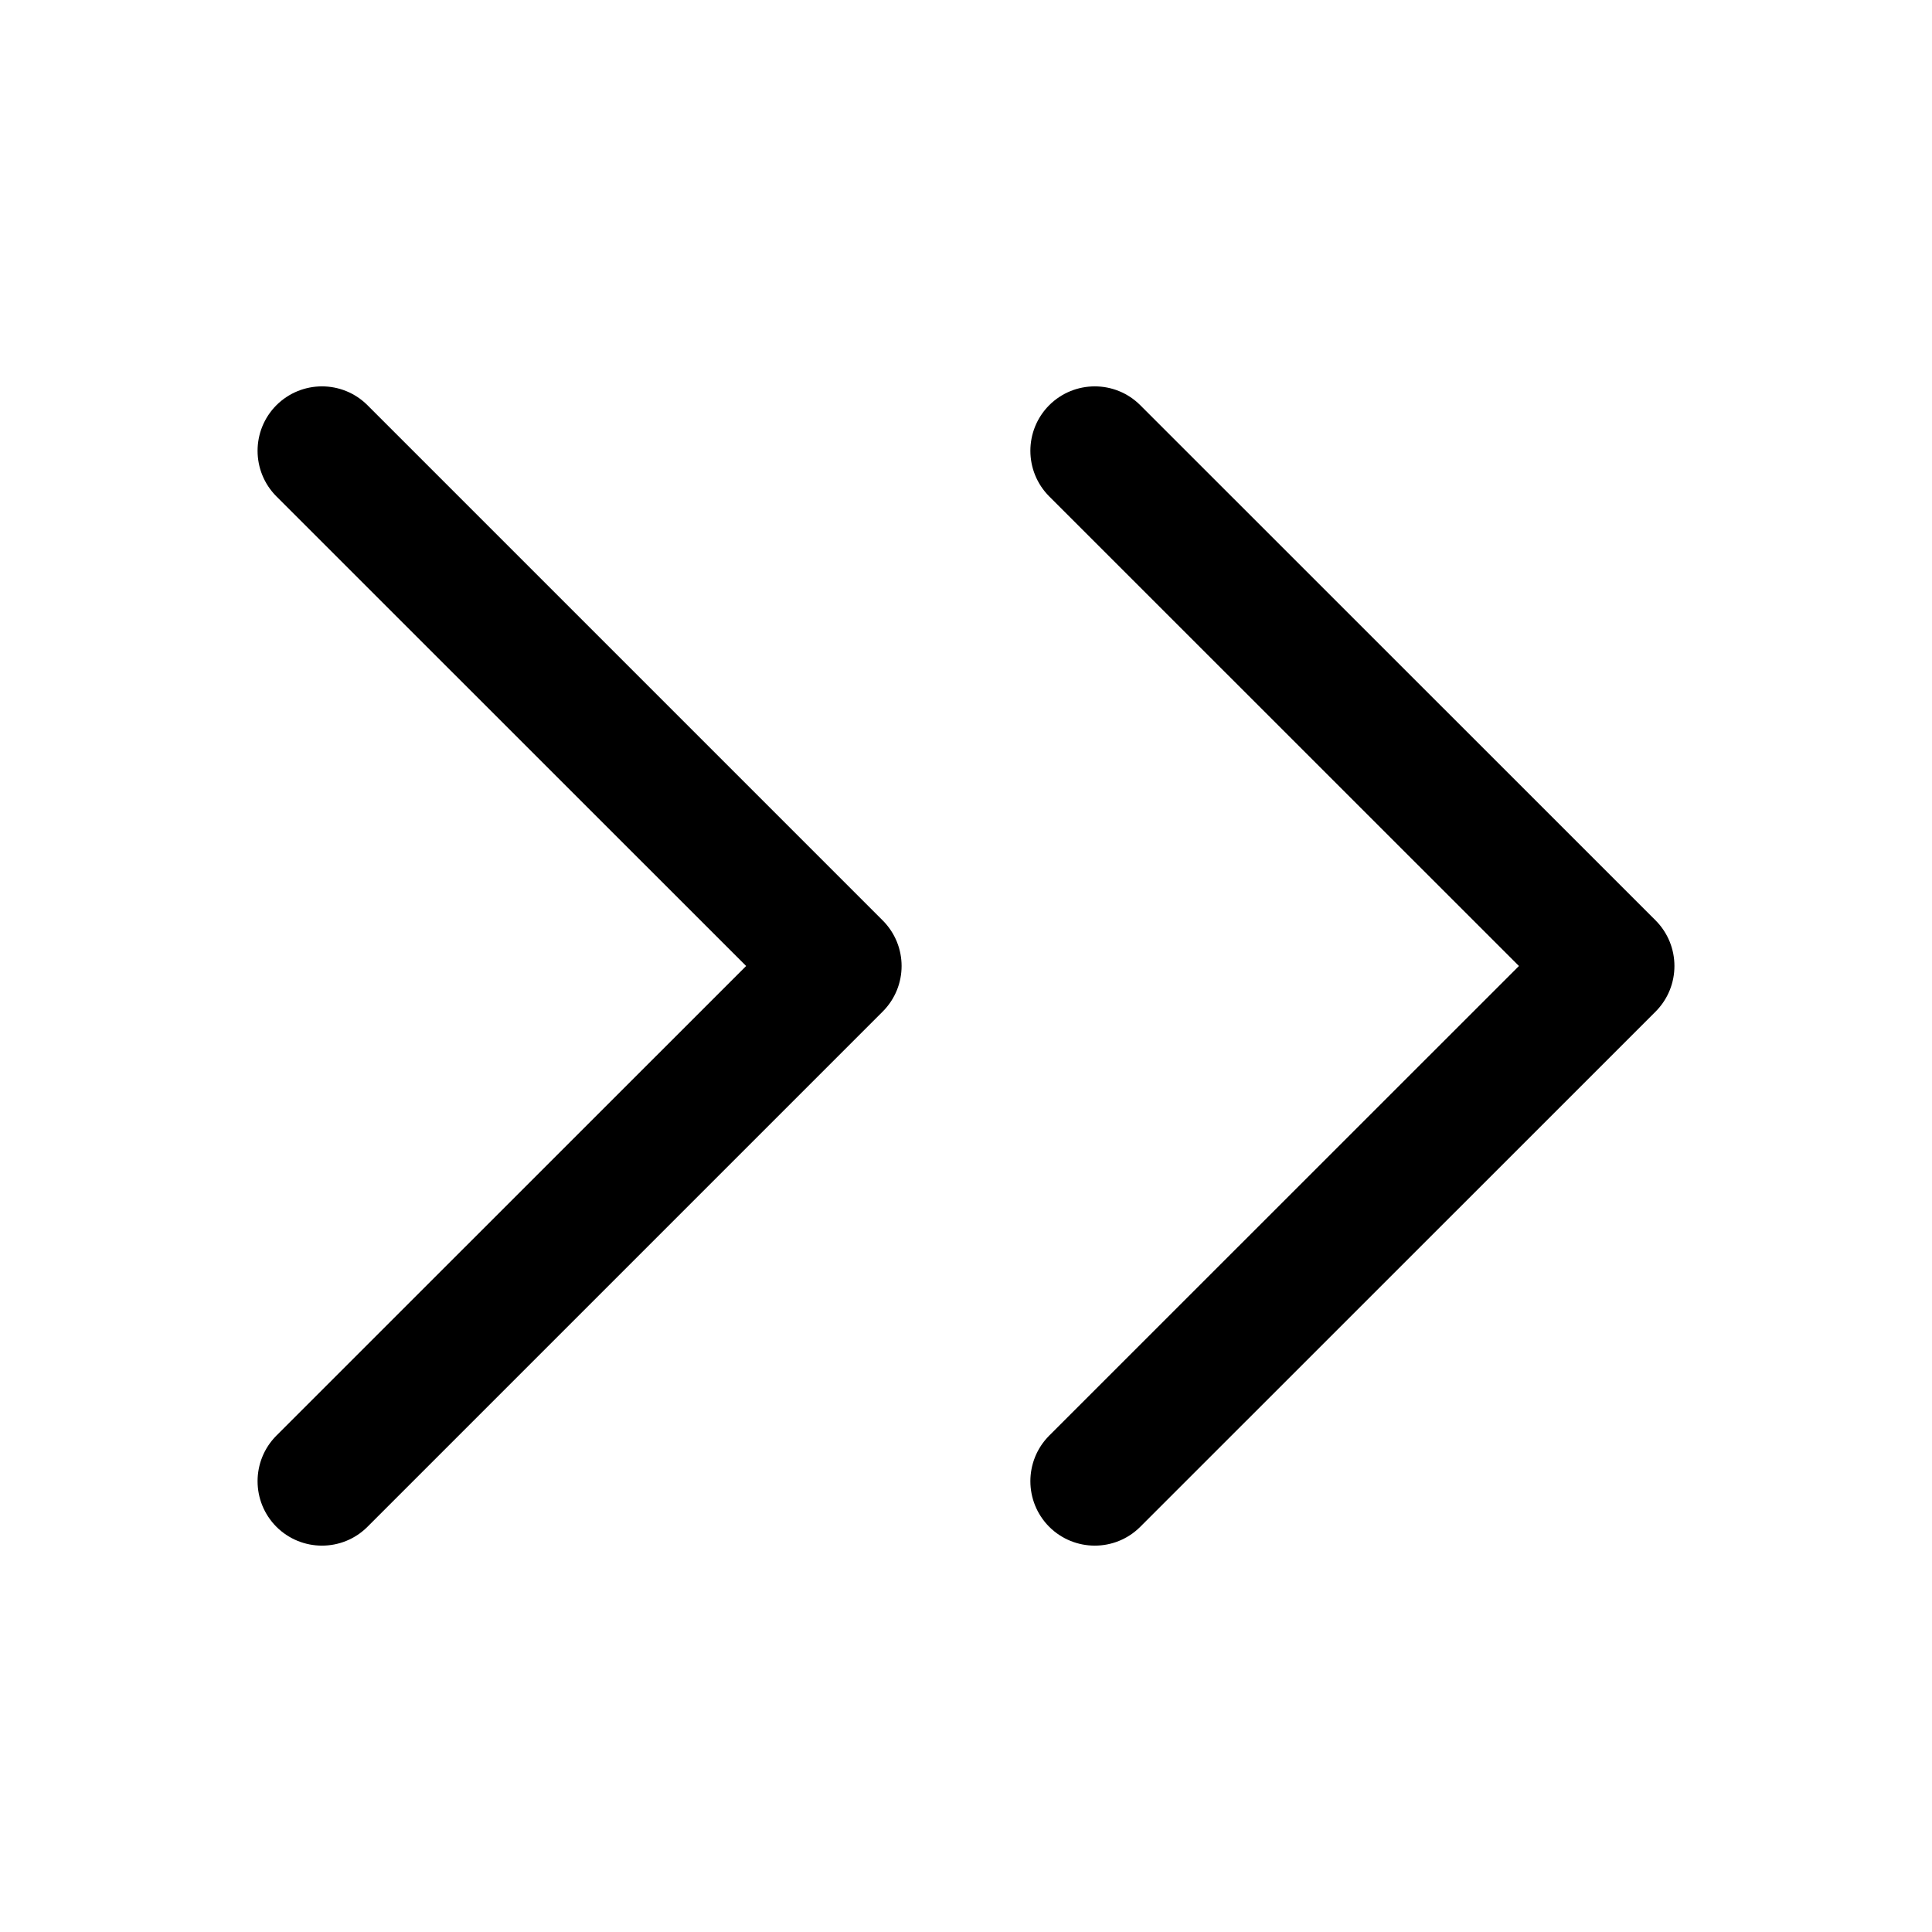
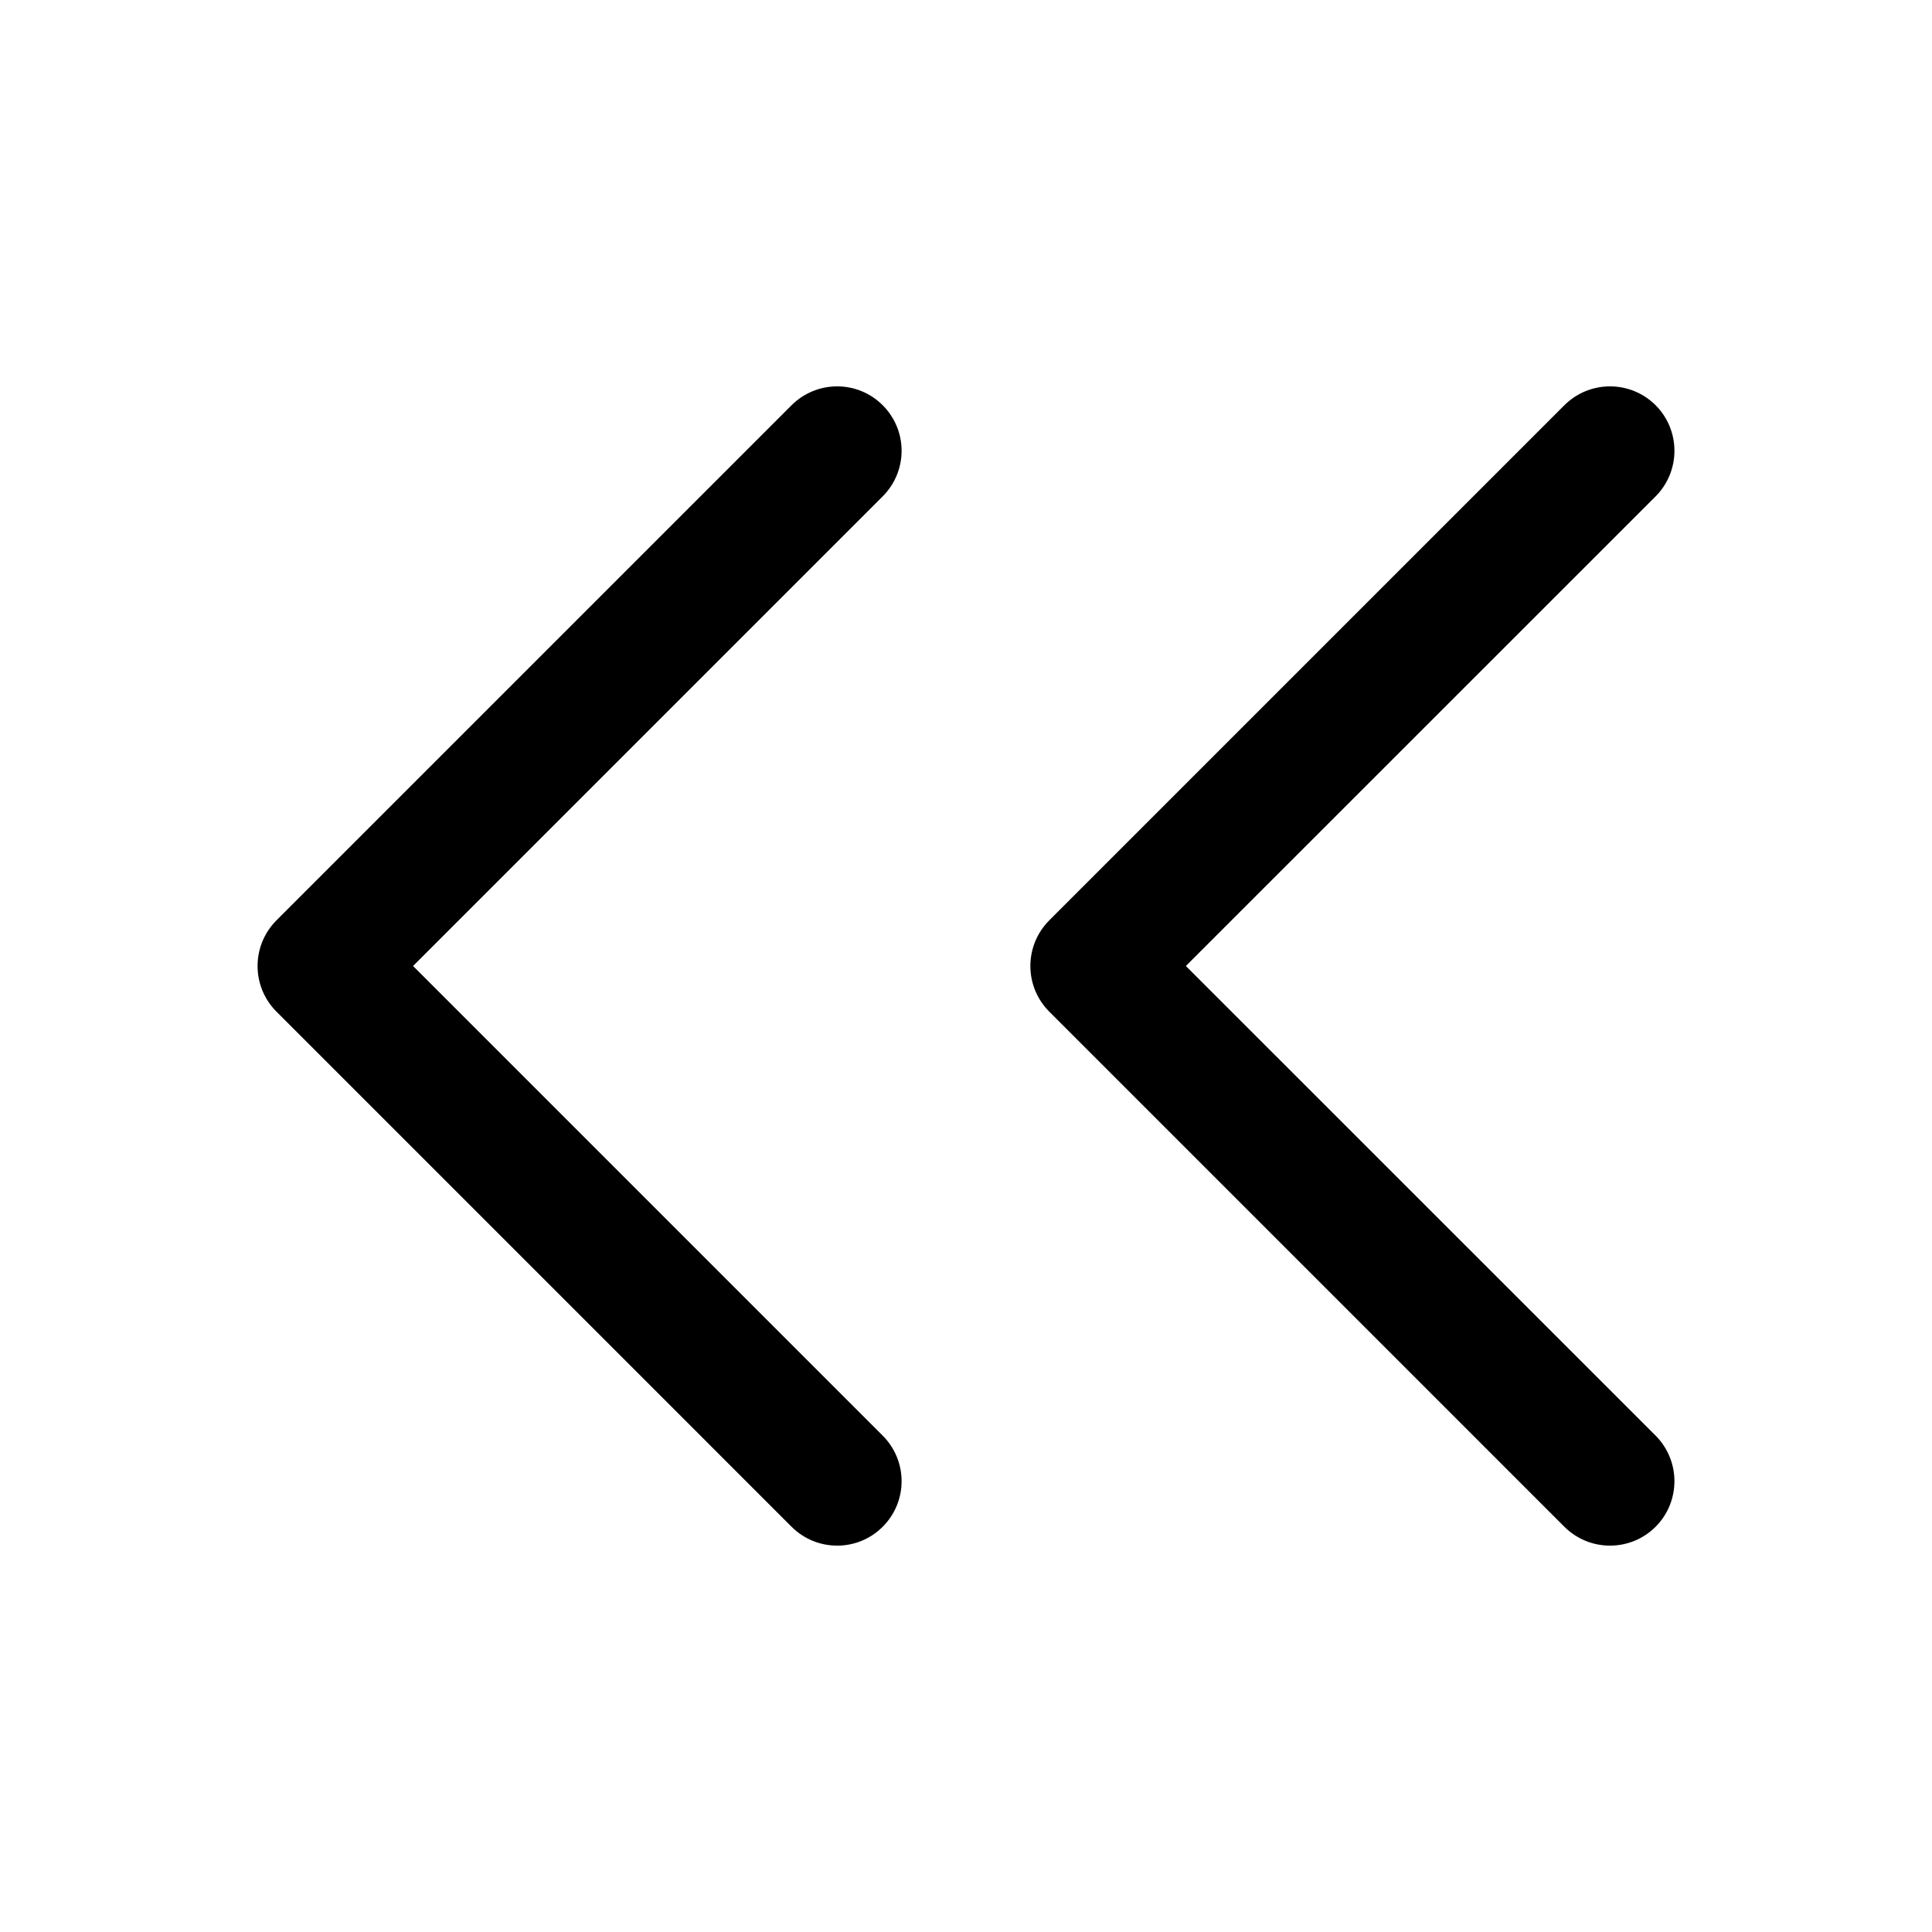
<svg xmlns="http://www.w3.org/2000/svg" width="15" height="15" viewBox="0 0 15 15" fill="none">
-   <g id="Double Arrow Right">
-     <path id="Shape" fill-rule="evenodd" clip-rule="evenodd" d="M2.146 11.146C1.951 11.342 1.951 11.658 2.146 11.854C2.342 12.049 2.658 12.049 2.853 11.854L6.853 7.854C7.049 7.658 7.049 7.342 6.853 7.146L2.853 3.146C2.658 2.951 2.342 2.951 2.146 3.146C1.951 3.342 1.951 3.658 2.146 3.854L5.793 7.5L2.146 11.146ZM8.146 11.146C7.951 11.342 7.951 11.658 8.146 11.854C8.342 12.049 8.658 12.049 8.853 11.854L12.854 7.854C13.049 7.658 13.049 7.342 12.854 7.146L8.853 3.146C8.658 2.951 8.342 2.951 8.146 3.146C7.951 3.342 7.951 3.658 8.146 3.854L11.793 7.5L8.146 11.146Z" fill="black" />
-   </g>
+   <path fill-rule="evenodd" clip-rule="evenodd" d="M12.854 3.854C13.049 3.658 13.049 3.342 12.854 3.146C12.658 2.951 12.342 2.951 12.146 3.146L8.146 7.146C7.951 7.342 7.951 7.658 8.146 7.854L12.146 11.854C12.342 12.049 12.658 12.049 12.854 11.854C13.049 11.658 13.049 11.342 12.854 11.146L9.207 7.5L12.854 3.854ZM6.853 3.854C7.049 3.658 7.049 3.342 6.853 3.146C6.658 2.951 6.342 2.951 6.146 3.146L2.146 7.146C1.951 7.342 1.951 7.658 2.146 7.854L6.146 11.854C6.342 12.049 6.658 12.049 6.853 11.854C7.049 11.658 7.049 11.342 6.853 11.146L3.207 7.5L6.853 3.854Z" fill="black" />
</svg>
